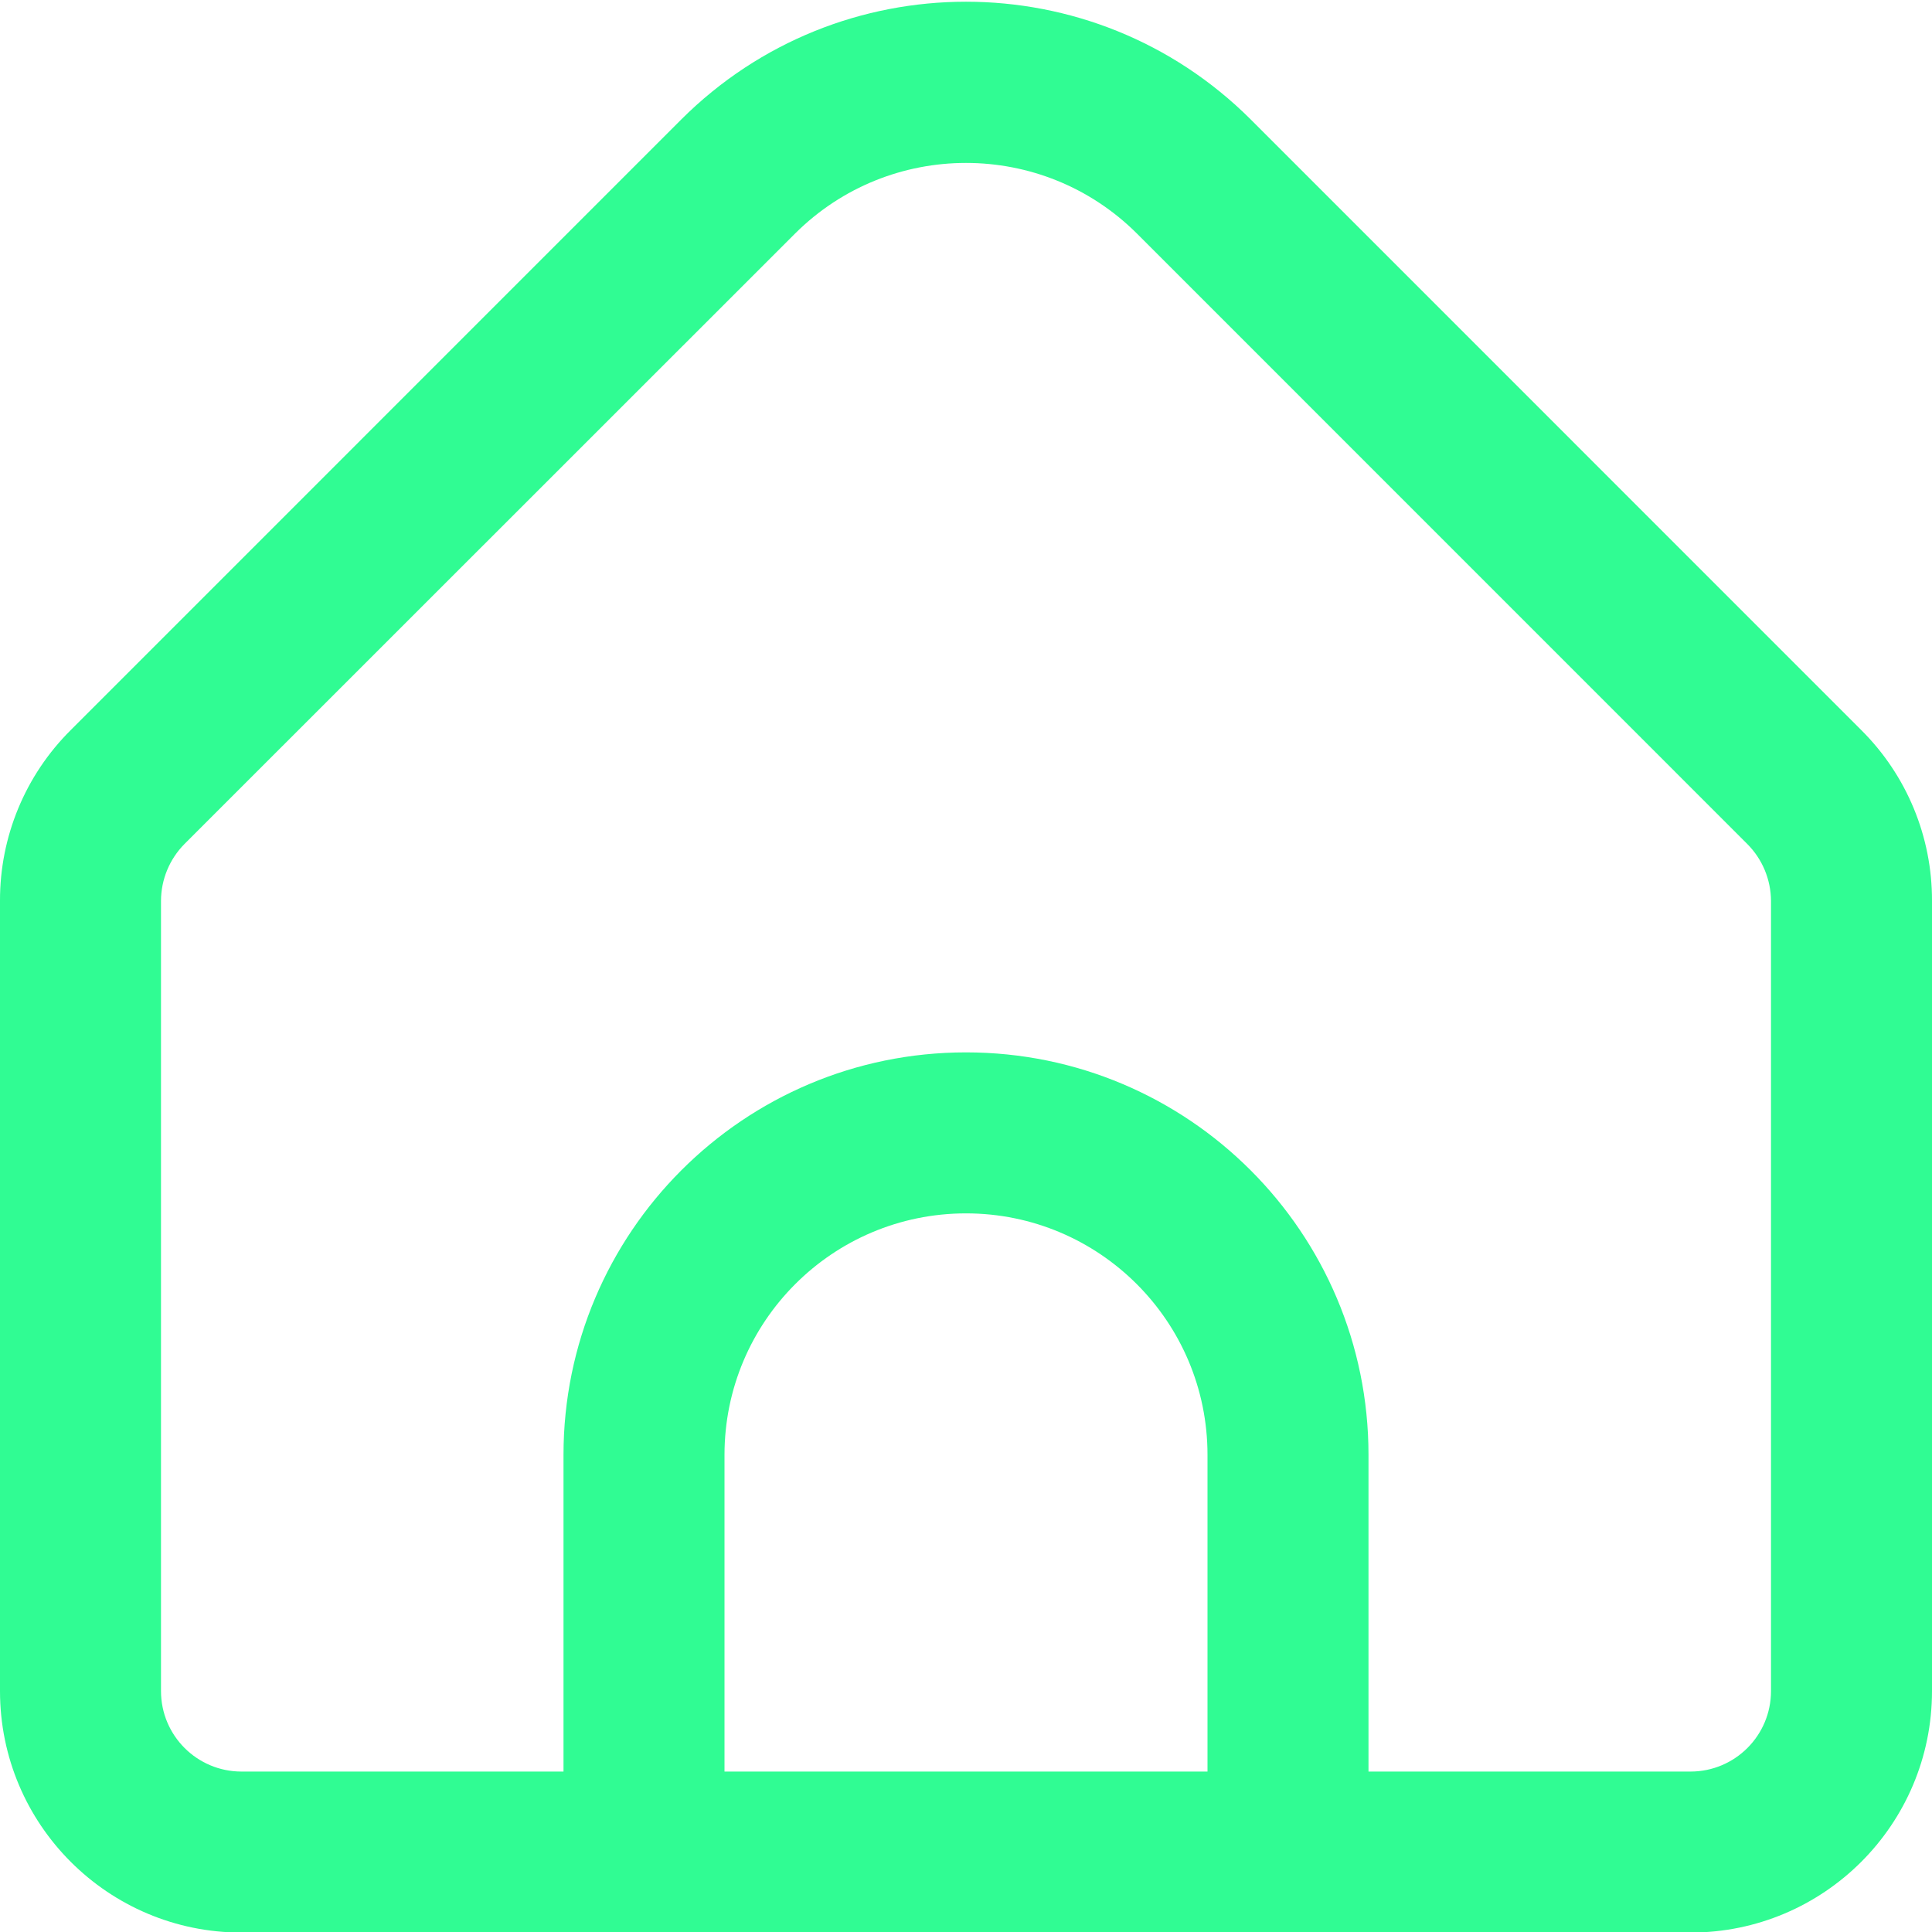
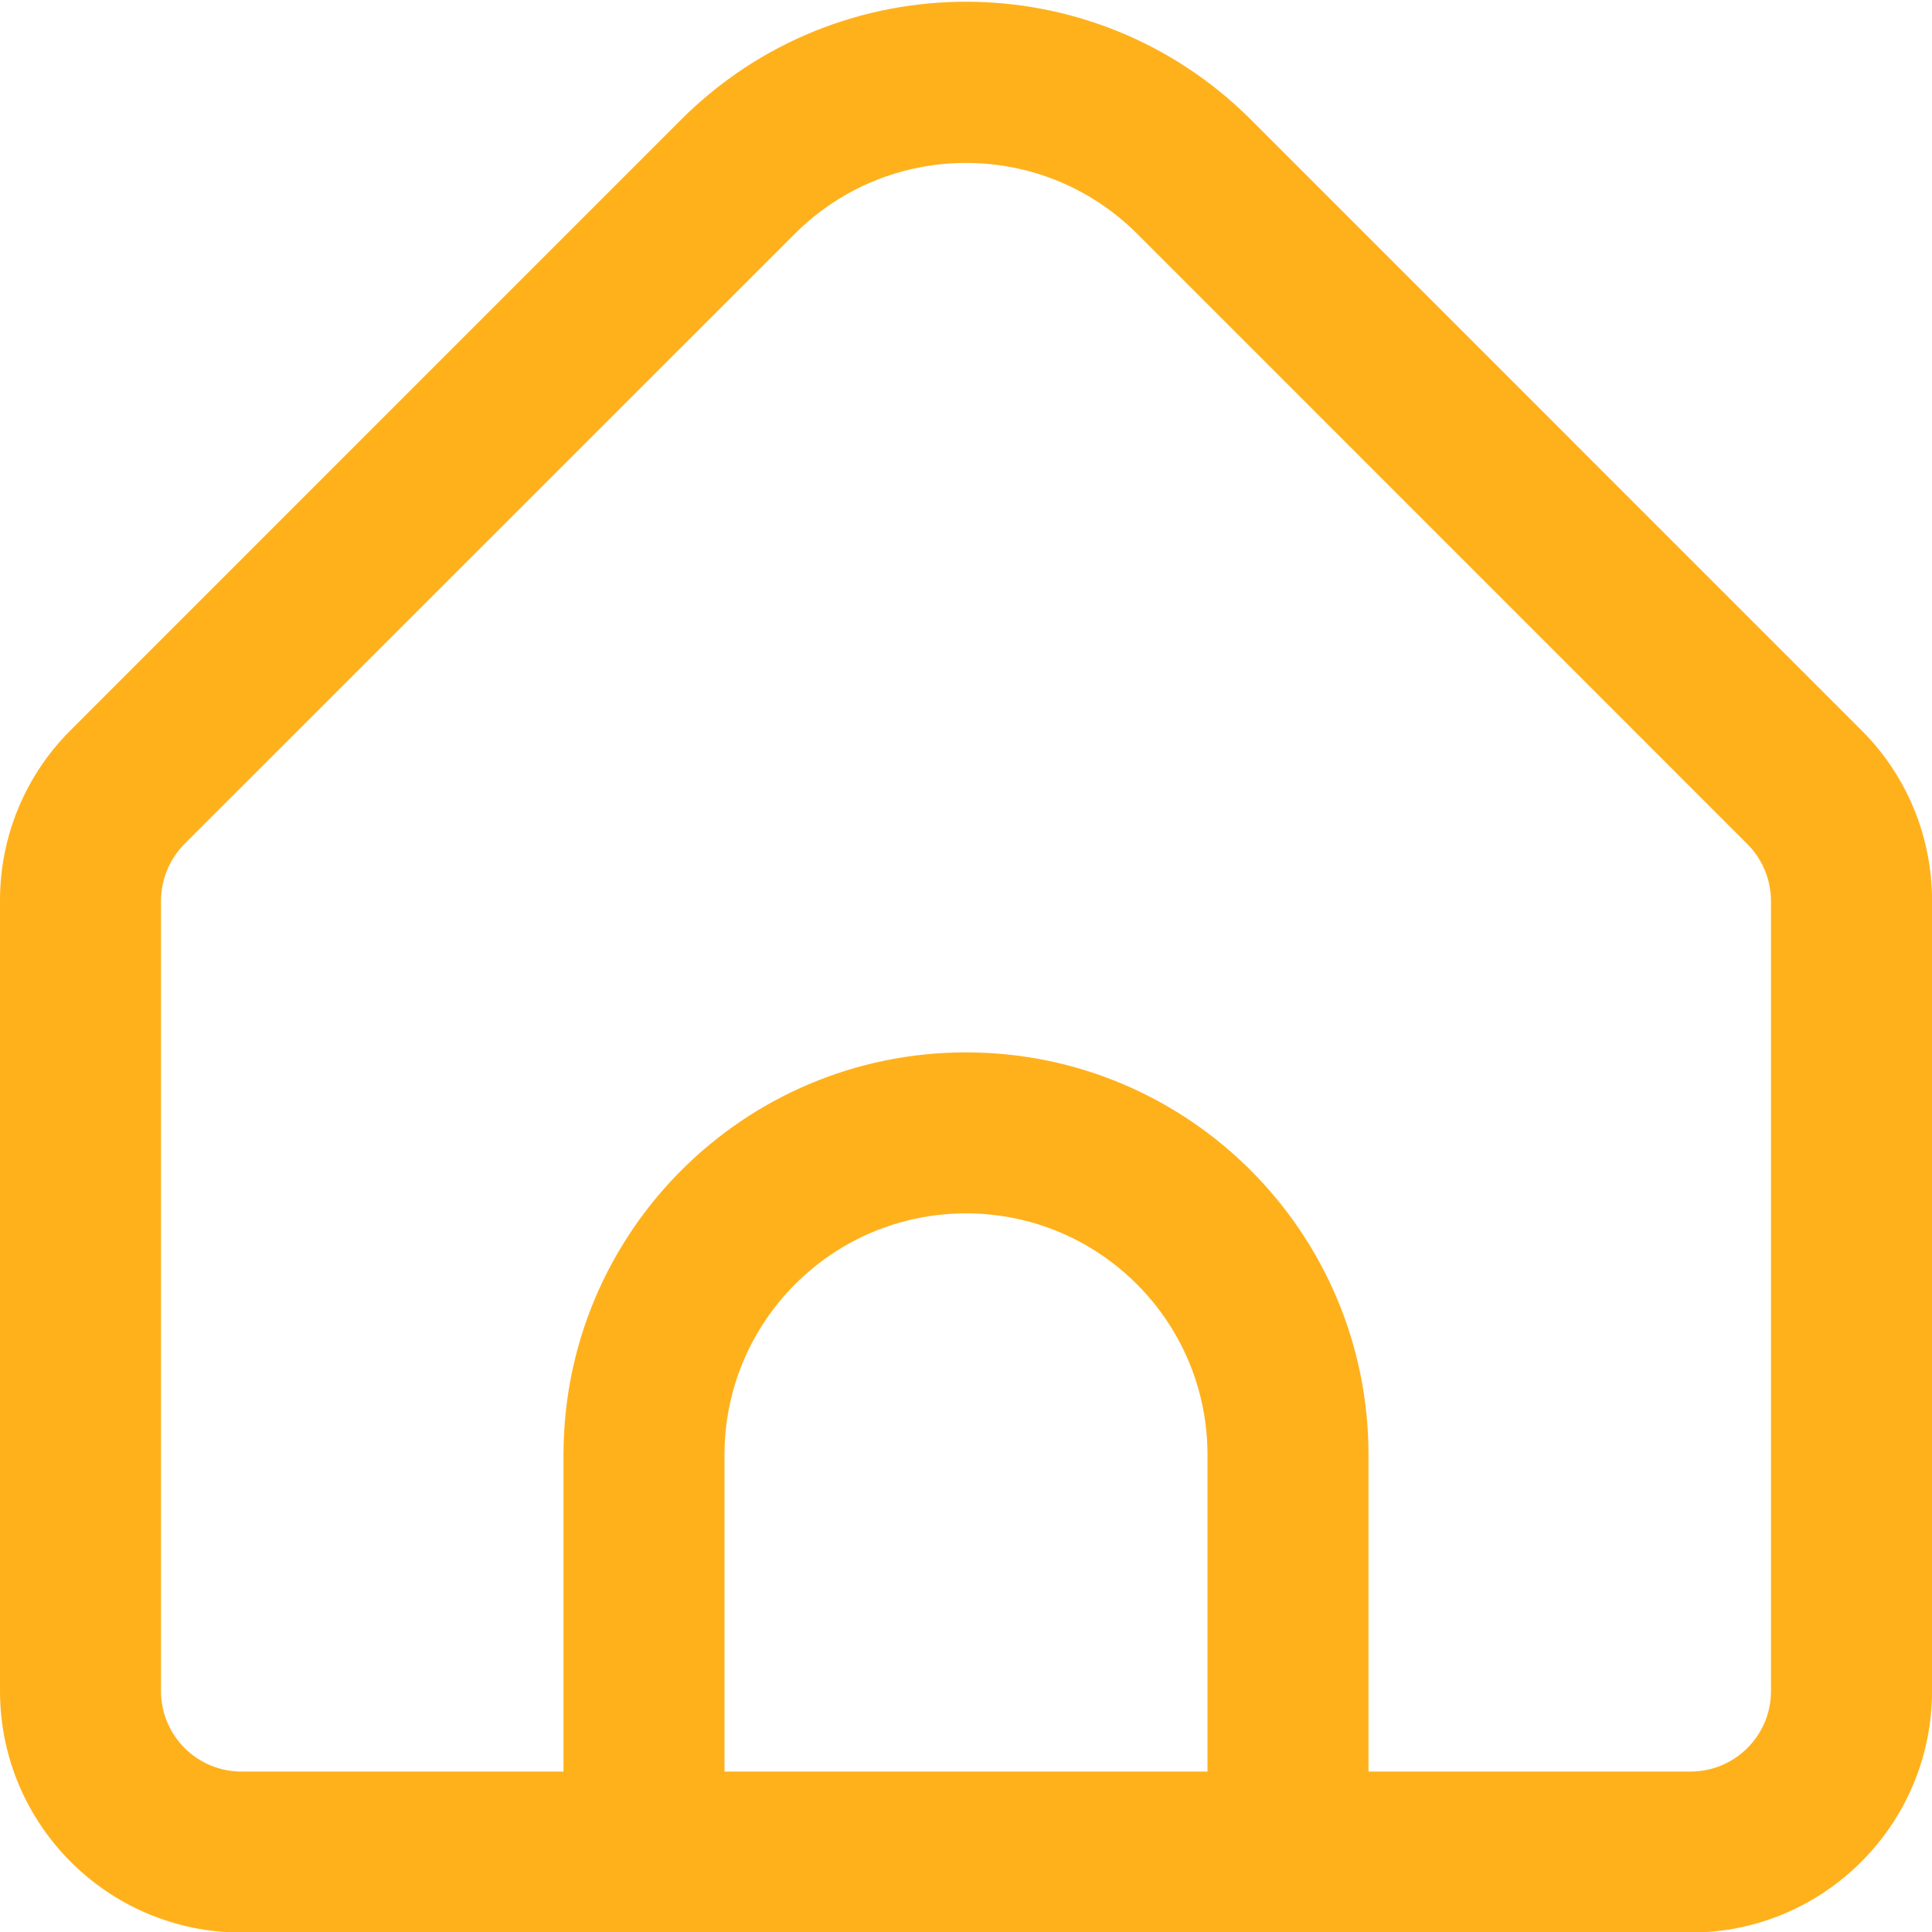
<svg xmlns="http://www.w3.org/2000/svg" id="Outline" viewBox="0 0 24 24" width="512" height="512">
-   <path d="M23.121,9.069,15.536,1.483a5.008,5.008,0,0,0-7.072,0L.879,9.069A2.978,2.978,0,0,0,0,11.19v9.817a3,3,0,0,0,3,3H21a3,3,0,0,0,3-3V11.19A2.978,2.978,0,0,0,23.121,9.069ZM15,22.007H9V18.073a3,3,0,0,1,6,0Zm7-1a1,1,0,0,1-1,1H17V18.073a5,5,0,0,0-10,0v3.934H3a1,1,0,0,1-1-1V11.19a1.008,1.008,0,0,1,.293-.707L9.878,2.9a3.008,3.008,0,0,1,4.244,0l7.585,7.586A1.008,1.008,0,0,1,22,11.19Z" fill="#30FC93" />
+   <path d="M23.121,9.069,15.536,1.483a5.008,5.008,0,0,0-7.072,0L.879,9.069A2.978,2.978,0,0,0,0,11.19v9.817a3,3,0,0,0,3,3H21a3,3,0,0,0,3-3V11.19A2.978,2.978,0,0,0,23.121,9.069ZM15,22.007H9V18.073a3,3,0,0,1,6,0Zm7-1a1,1,0,0,1-1,1H17V18.073a5,5,0,0,0-10,0v3.934H3a1,1,0,0,1-1-1V11.19a1.008,1.008,0,0,1,.293-.707L9.878,2.9a3.008,3.008,0,0,1,4.244,0l7.585,7.586A1.008,1.008,0,0,1,22,11.19Z" fill="#FFB11C" />
</svg>
